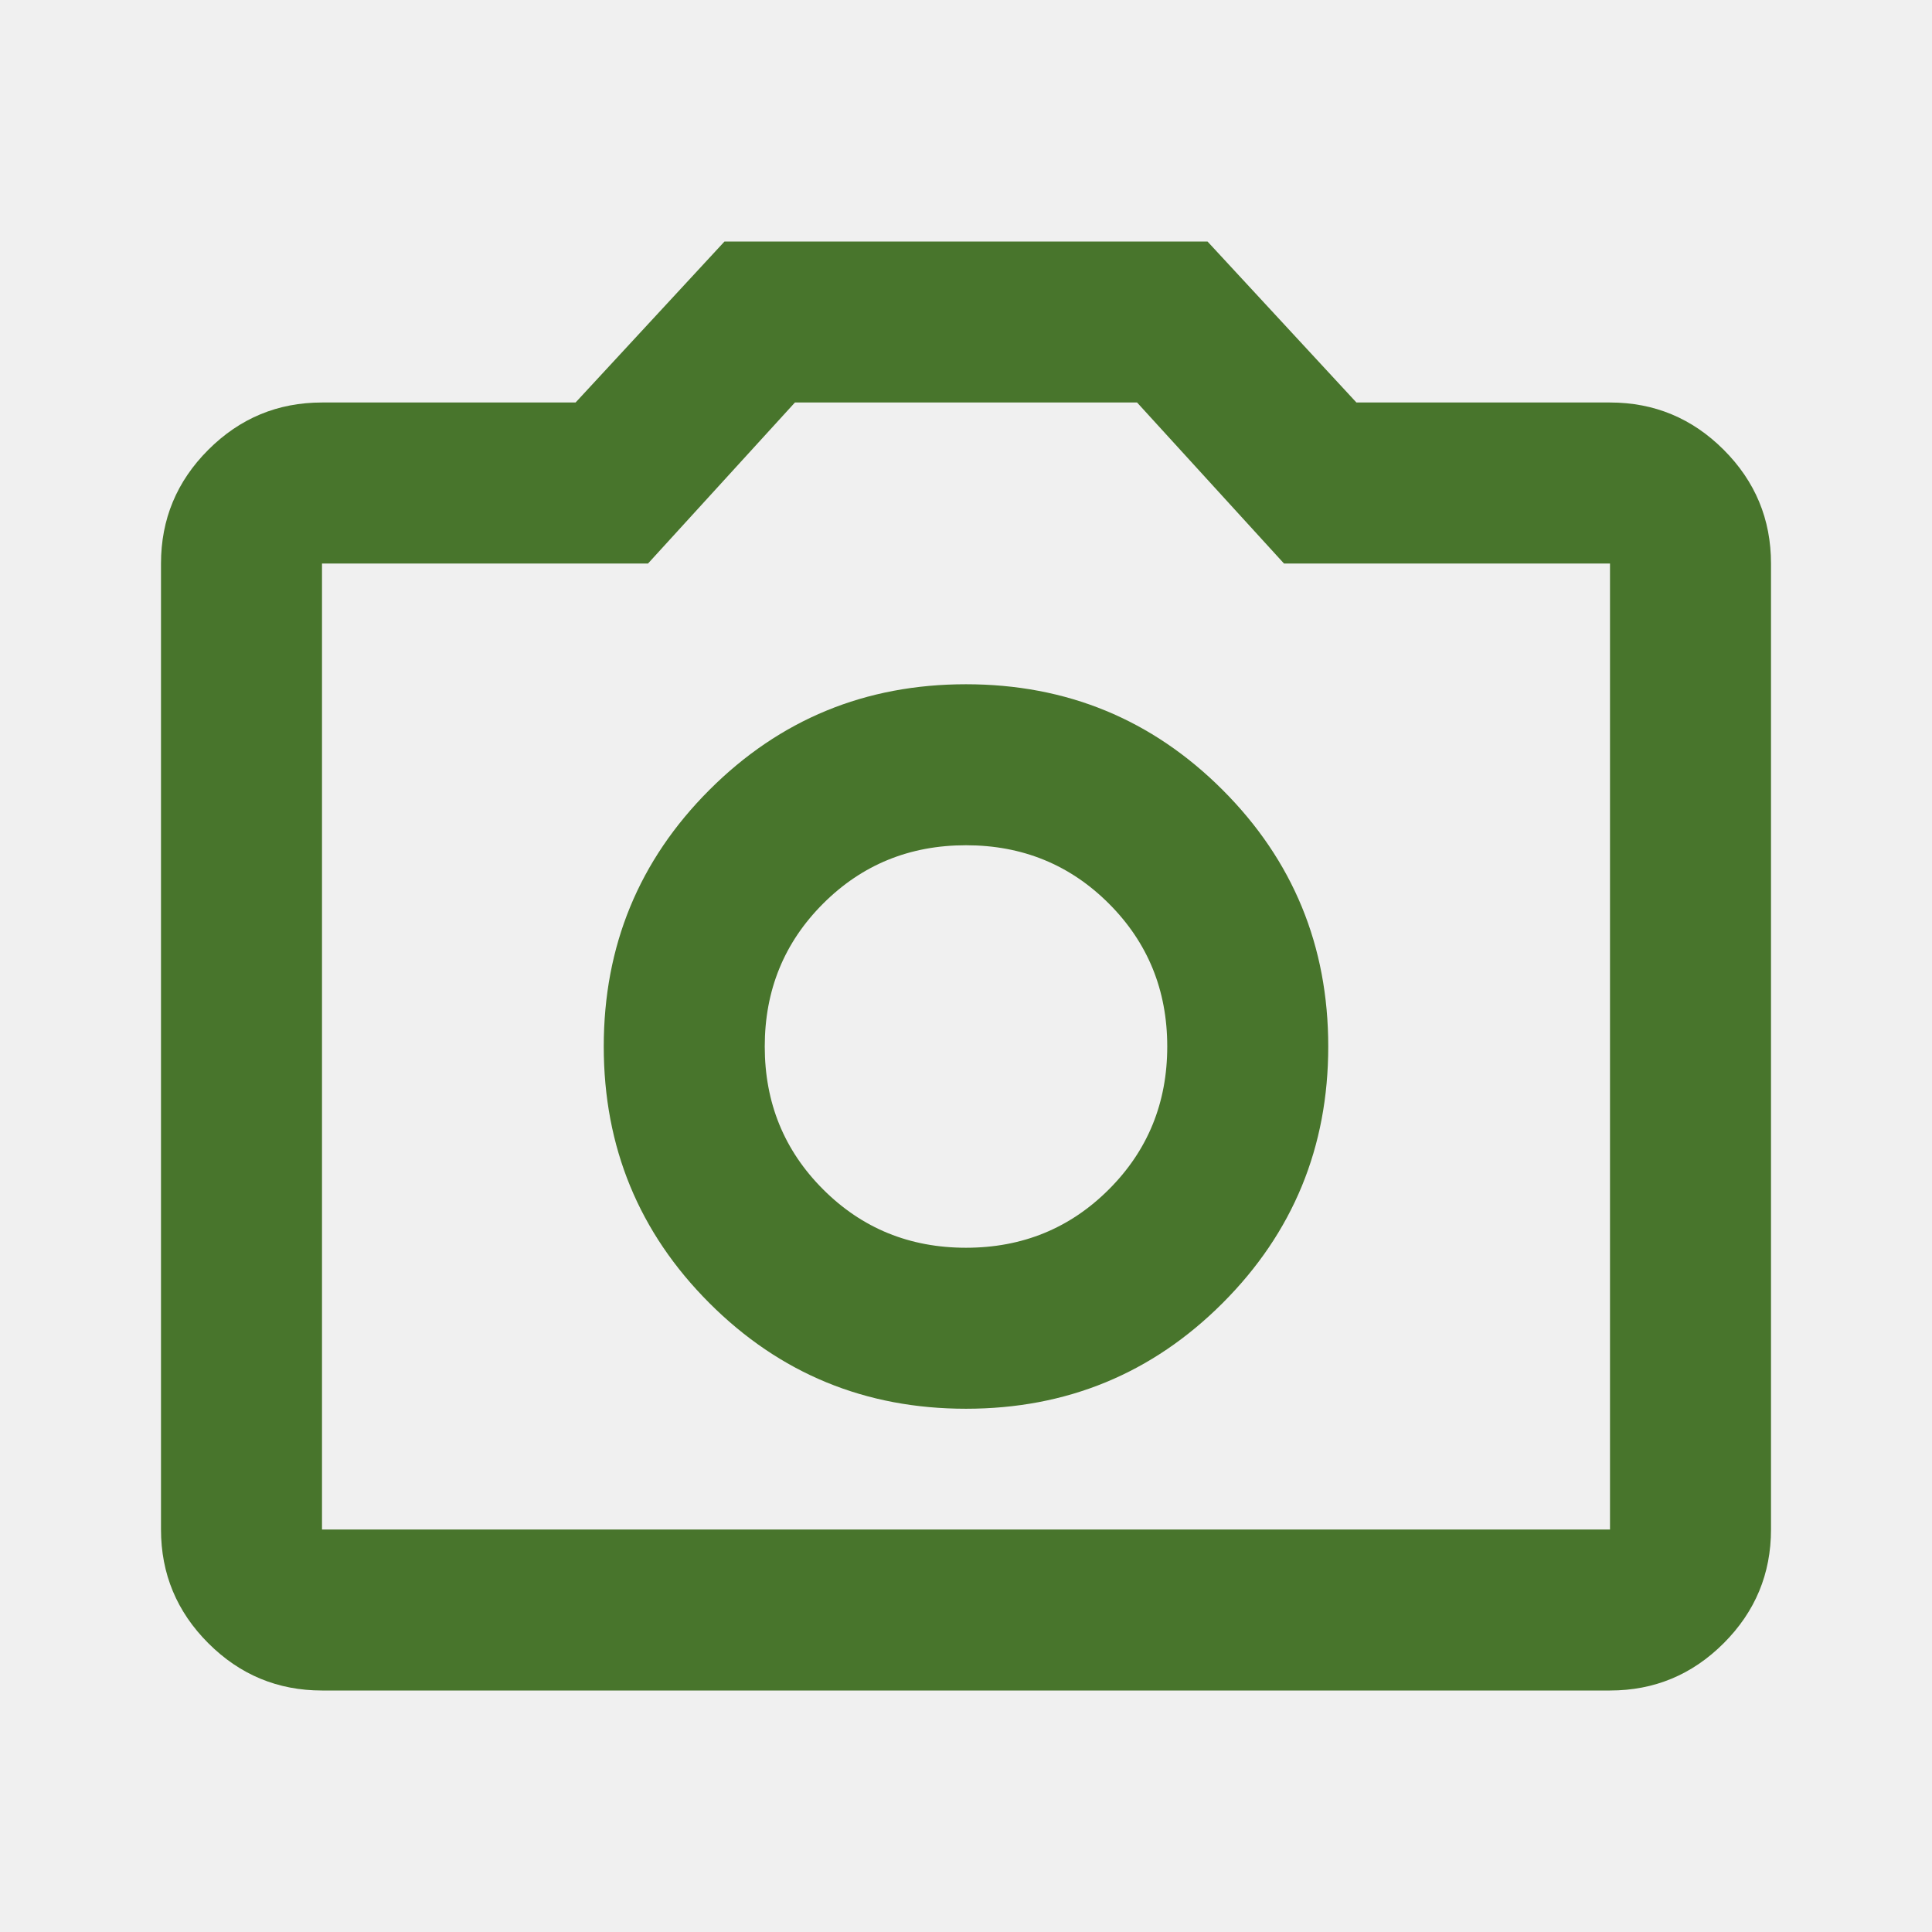
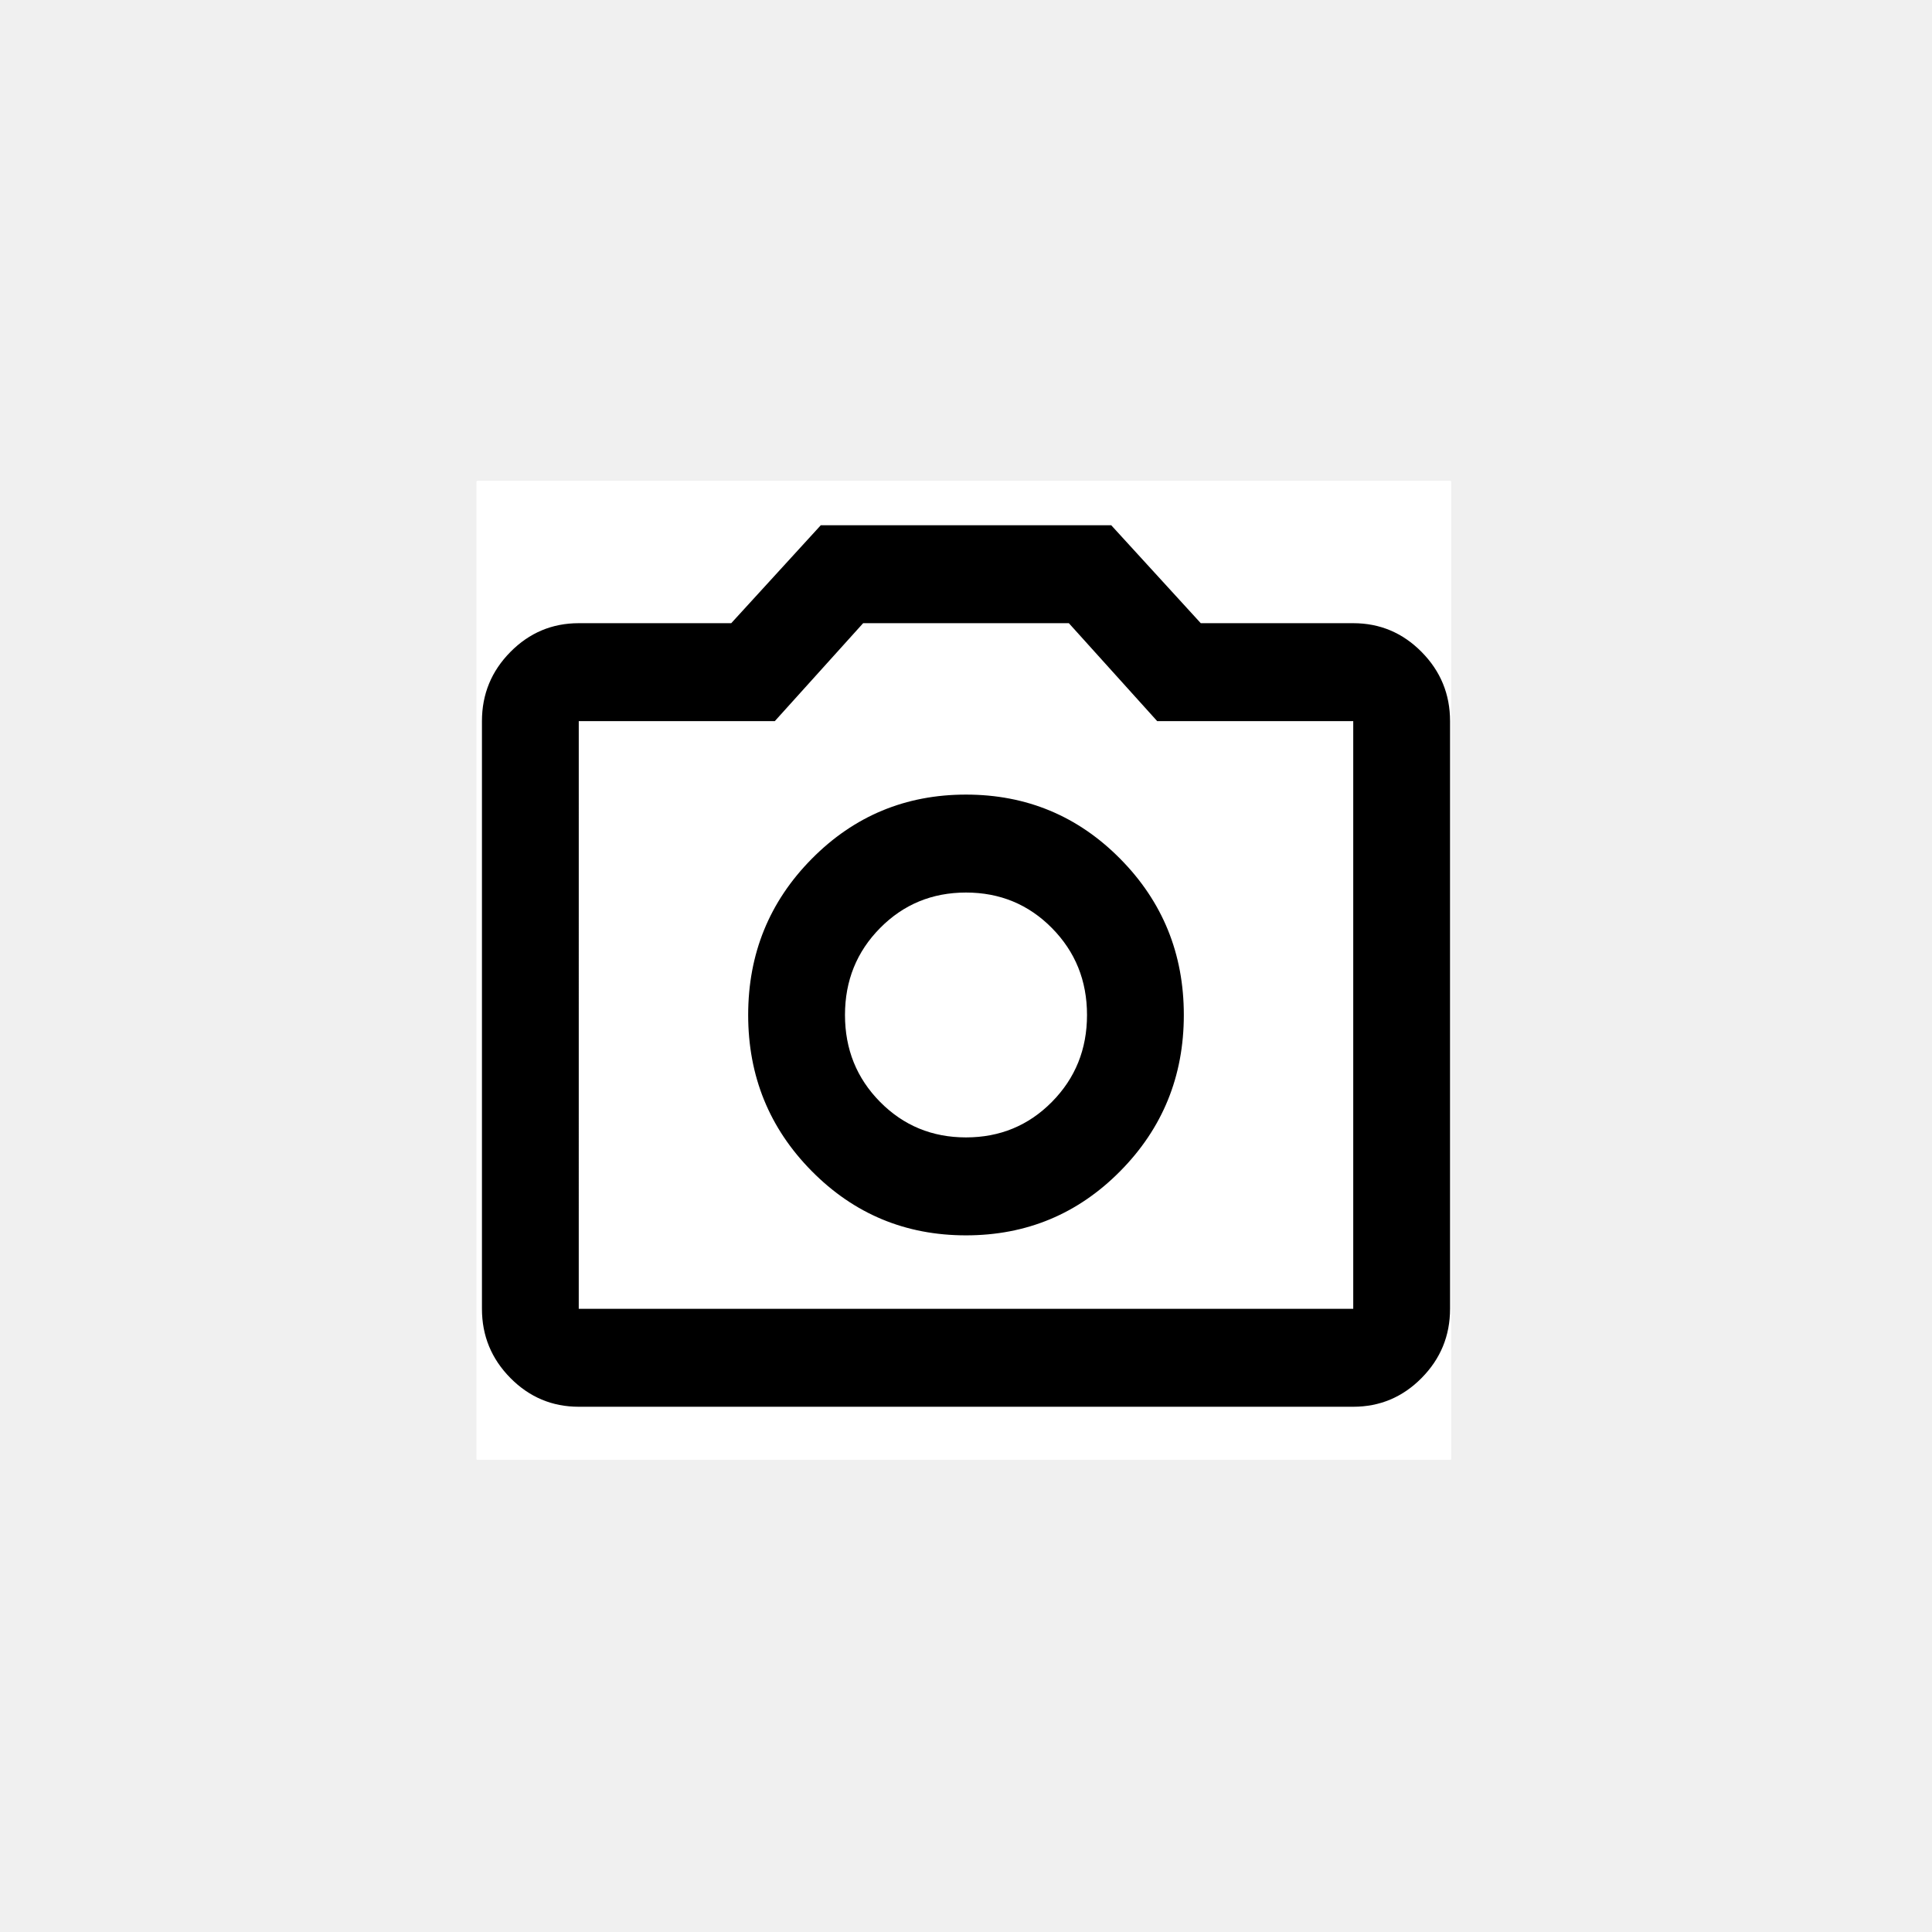
- <svg xmlns="http://www.w3.org/2000/svg" height="24px" viewBox="0 -960 960 960" width="24px" fill="#48752C">
-   <path d="M480-260q75 0 127.5-52.5T660-440q0-75-52.5-127.5T480-620q-75 0-127.5 52.5T300-440q0 75 52.5 127.5T480-260Zm0-80q-42 0-71-29t-29-71q0-42 29-71t71-29q42 0 71 29t29 71q0 42-29 71t-71 29ZM160-120q-33 0-56.5-23.5T80-200v-480q0-33 23.5-56.5T160-760h126l74-80h240l74 80h126q33 0 56.5 23.5T880-680v480q0 33-23.5 56.5T800-120H160Zm0-80h640v-480H638l-73-80H395l-73 80H160v480Zm320-240Z" />
+ <svg xmlns="http://www.w3.org/2000/svg" width="125" height="125" version="1.1" xml:space="preserve">
+   <defs>
+     <clipPath id="clipPath18">
+       <path d="m0 566.93v-566.93h566.93v566.93z" />
+     </clipPath>
+   </defs>
+   <g transform="matrix(1.1465 0 0 -1.1465 30 95)">
+     <rect transform="scale(1,-1)" x=".721" y="-55.729" width="55.009" height="55.249" rx=".056" color="#0000FF" fill="#fff" />
+     <g transform="scale(.1)">
+       <g clip-path="url(#clipPath18)">
+         <path d="m283.47 131.47q51.218 0 87.071 36.273 35.853 36.273 35.853 88.091t-35.853 88.091q-35.853 36.273-87.071 36.273-51.218 0-87.071-36.273-35.853-36.273-35.853-88.091t35.853-88.091q35.853-36.273 87.071-36.273zm0 55.273q-28.682 0-48.487 20.036-19.804 20.036-19.804 49.055t19.804 49.055q19.804 20.036 48.487 20.036 28.682 0 48.487-20.036 19.804-20.036 19.804-49.055t-19.804-49.055q-19.804-20.036-48.487-20.036zm-218.53-152q-22.536 0-38.584 16.236-16.048 16.236-16.048 39.036v331.64q0 22.8 16.048 39.036 16.048 16.236 38.584 16.236h86.047l50.535 55.273h163.9l50.535-55.273h86.047q22.536 0 38.584-16.236 16.048-16.236 16.048-39.036v-331.64q0-22.8-16.048-39.036-16.048-16.236-38.584-16.236zm0 55.273h437.06v331.64h-110.63l-49.853 55.273h-116.09l-49.853-55.273h-110.63z" stroke-width=".687" />
+       </g>
+     </g>
+   </g>
</svg>
